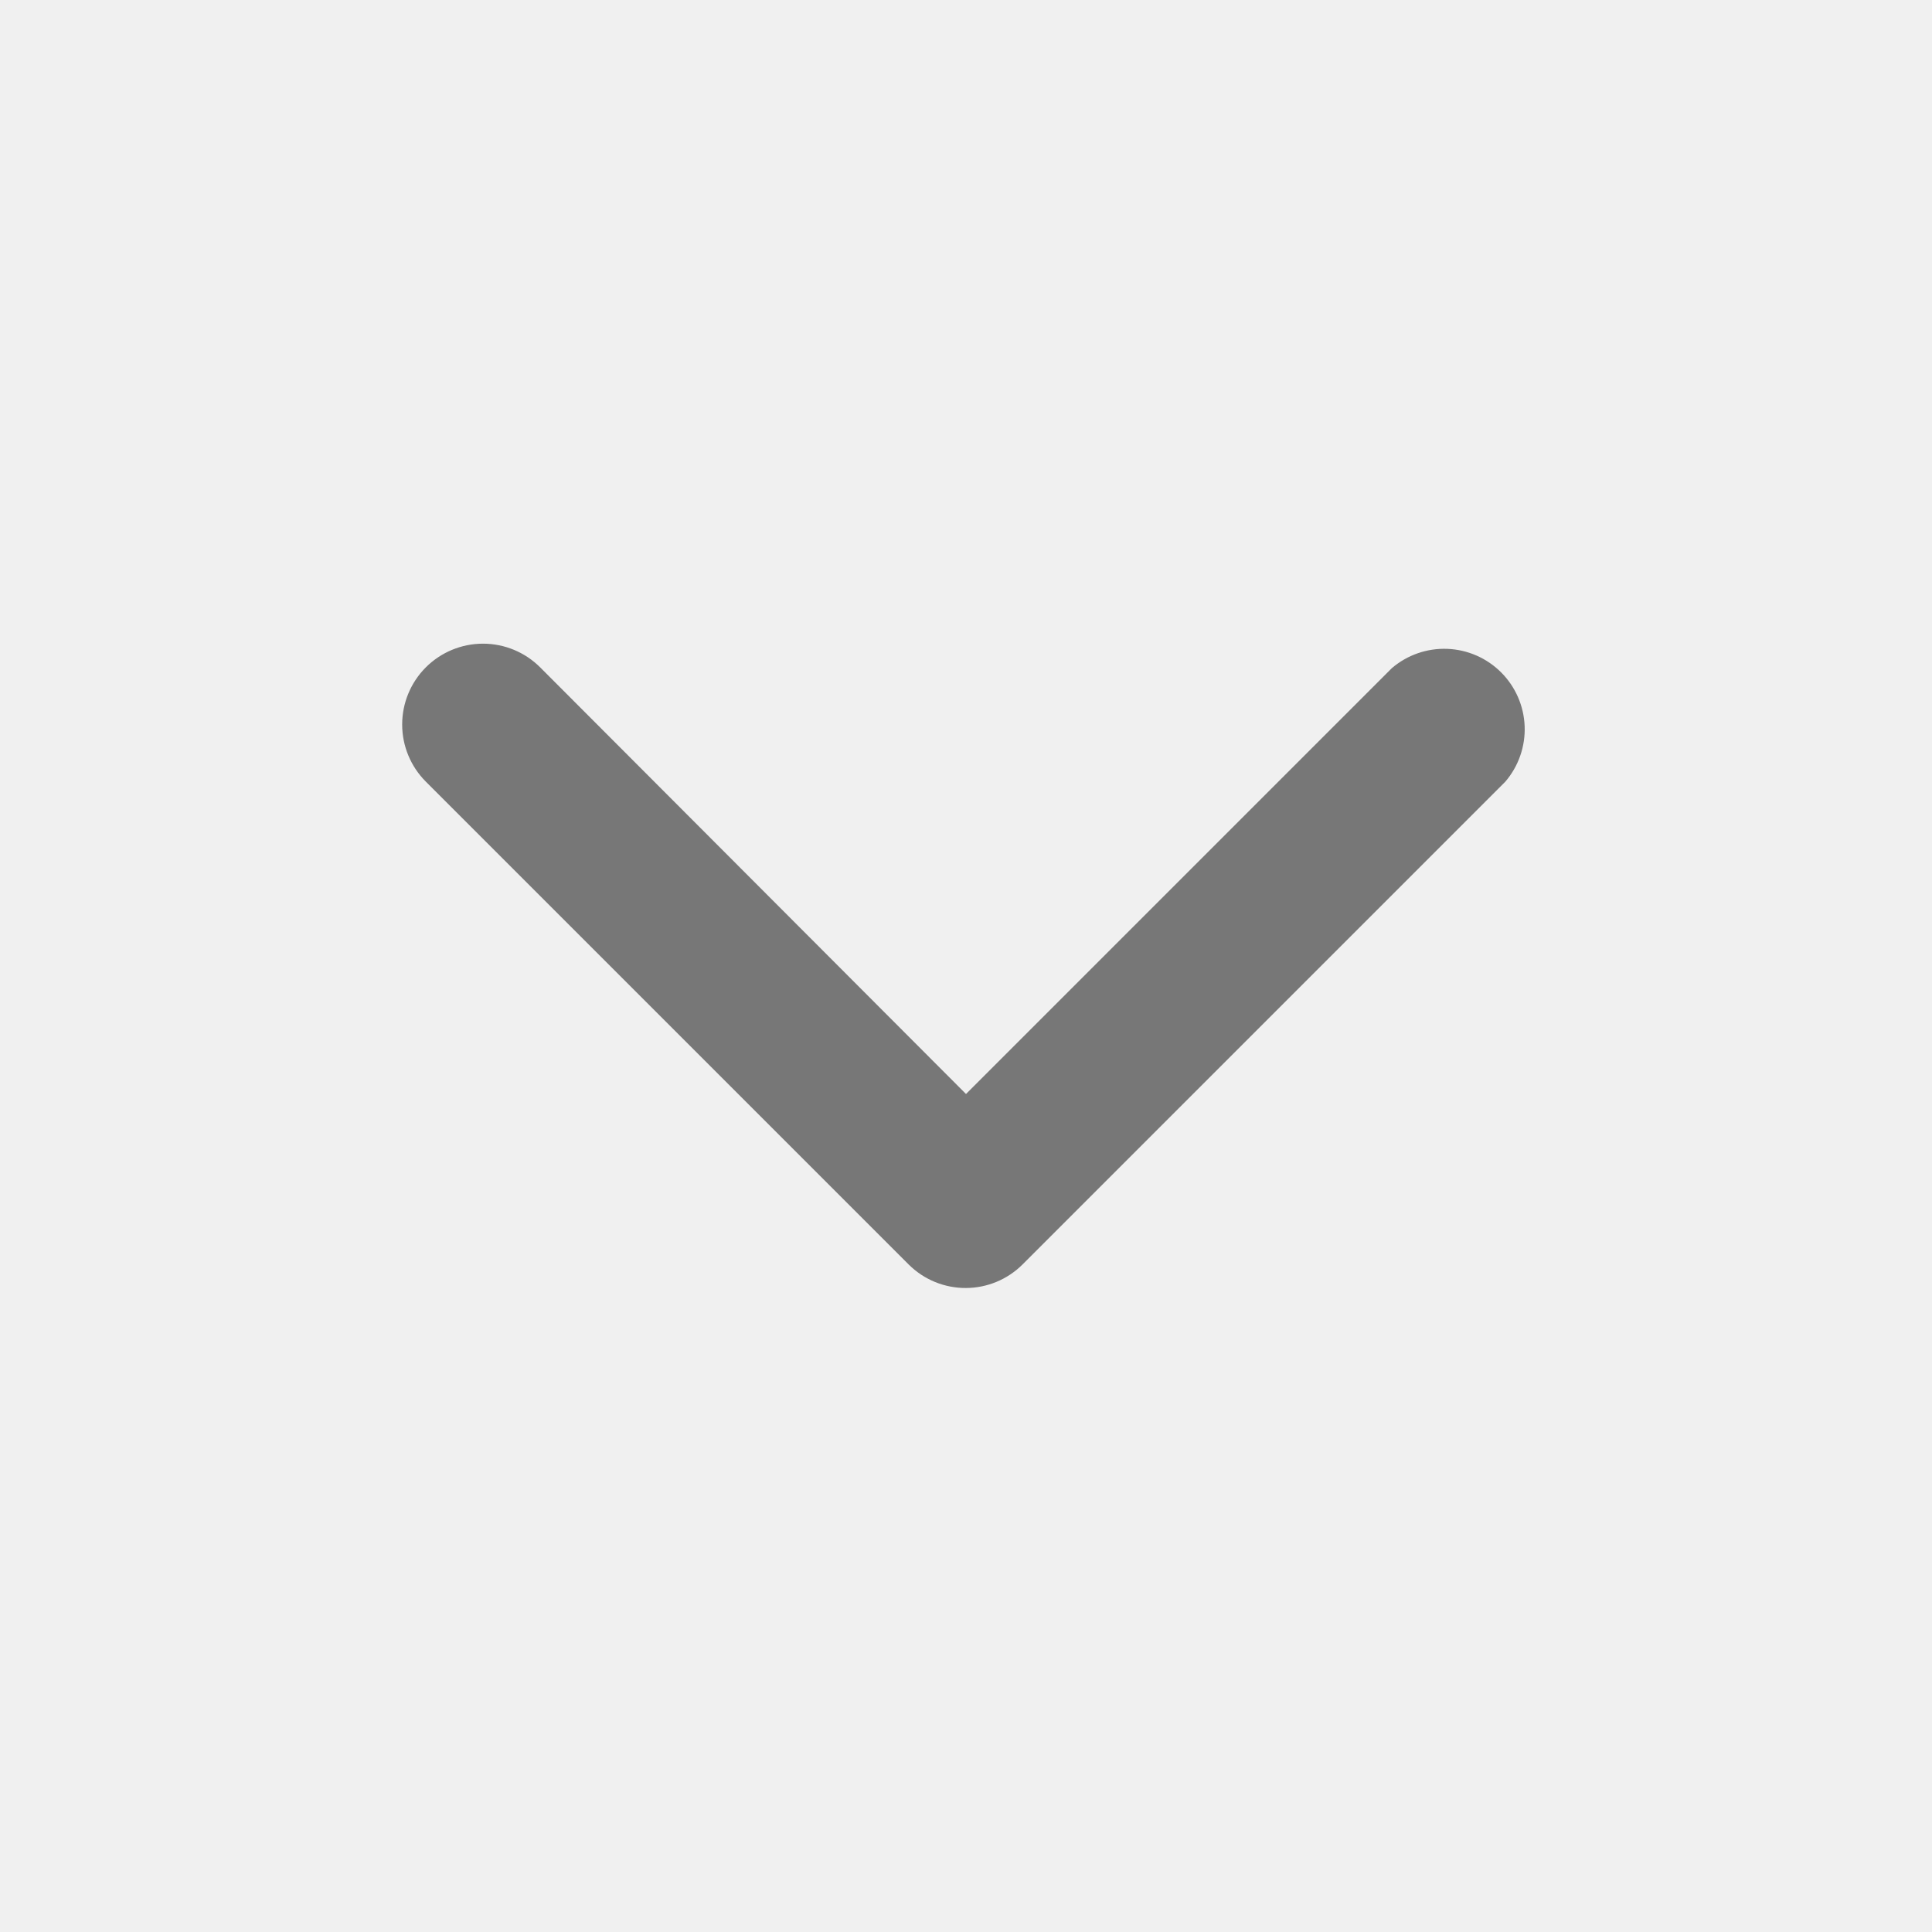
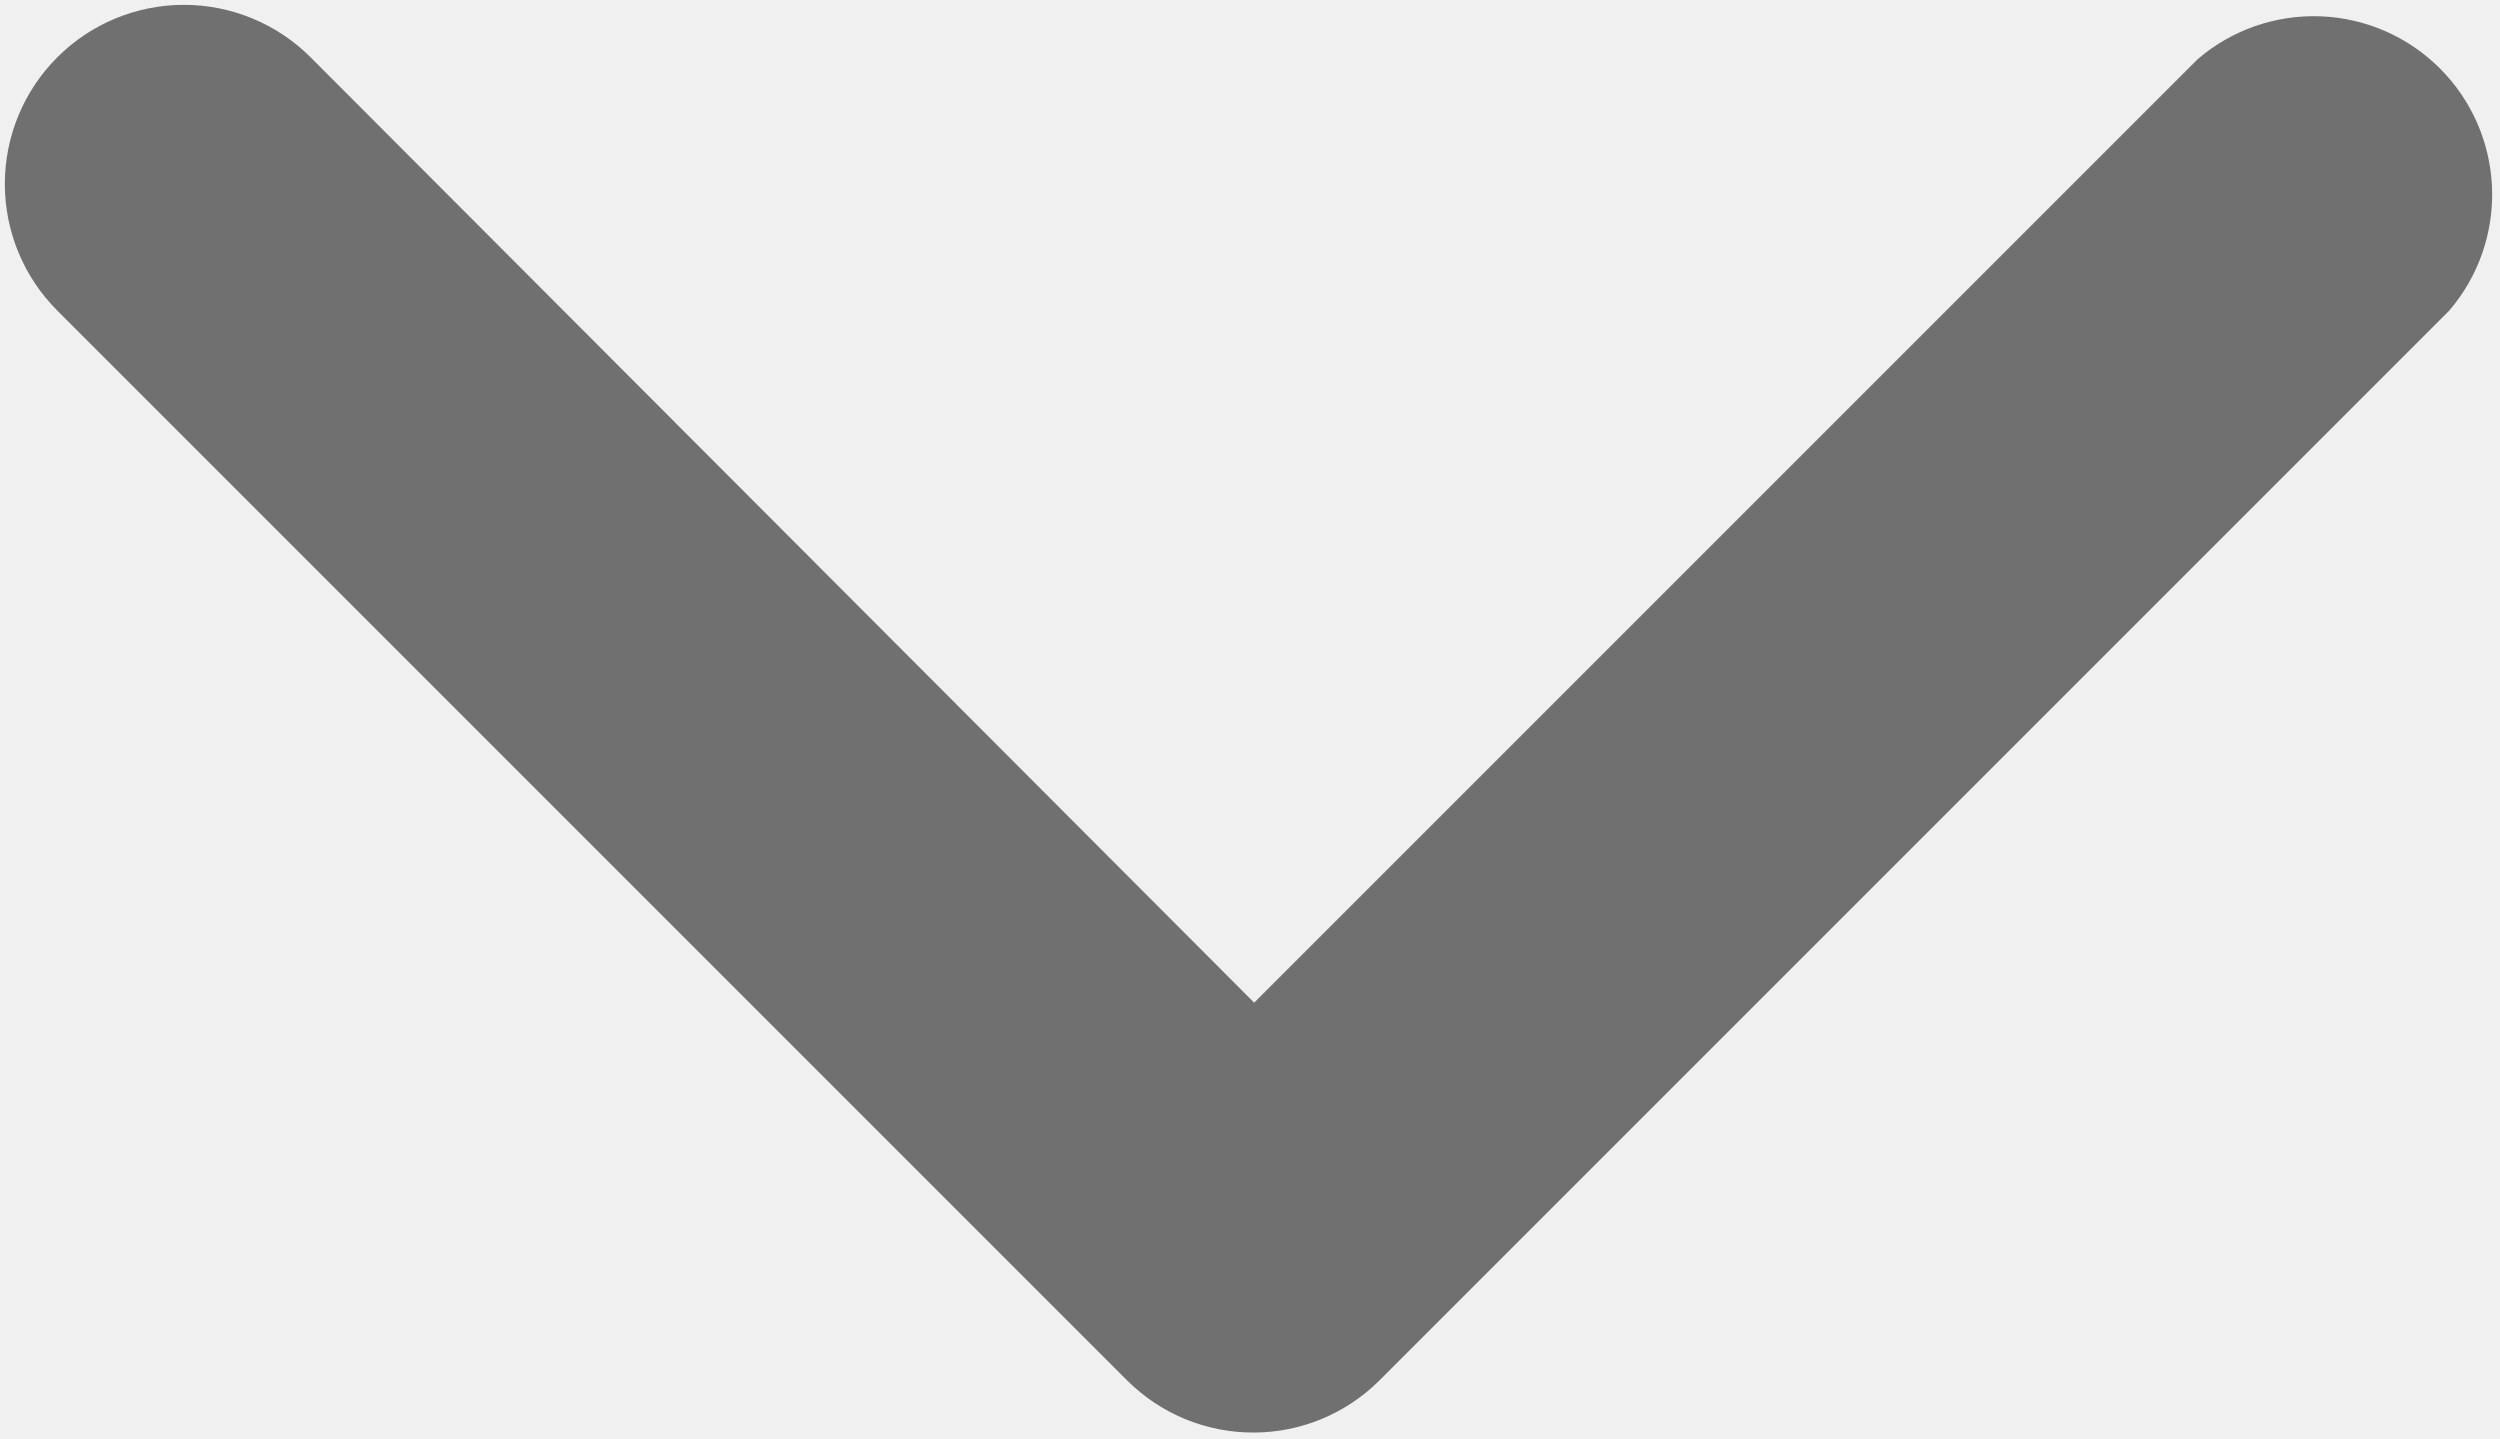
- <svg xmlns="http://www.w3.org/2000/svg" width="512" height="512" viewBox="0 0 512 512" fill="none">
-   <path d="M256 341.333C253.192 341.349 250.409 340.811 247.81 339.75C245.211 338.688 242.846 337.124 240.853 335.146L112.853 207.146C108.836 203.129 106.579 197.681 106.579 192C106.579 186.319 108.836 180.87 112.853 176.853C116.87 172.836 122.319 170.579 128 170.579C133.681 170.579 139.129 172.836 143.146 176.853L256 289.92L368.853 177.066C372.934 173.571 378.184 171.745 383.553 171.953C388.922 172.16 394.015 174.386 397.814 178.185C401.614 181.984 403.839 187.077 404.047 192.447C404.254 197.816 402.428 203.065 398.933 207.146L270.933 335.146C266.959 339.088 261.596 341.309 256 341.333Z" fill="#777777" />
+ <svg xmlns="http://www.w3.org/2000/svg" width="299" height="172" viewBox="0 0 299 172" fill="none">
+   <g clip-path="url(#clip0_13751_85512)">
+     <path d="M150 171.333C147.192 171.349 144.409 170.811 141.81 169.75C139.211 168.688 136.846 167.124 134.853 165.146L6.853 37.146C2.836 33.129 0.579 27.681 0.579 22C0.579 16.319 2.836 10.87 6.853 6.853C10.87 2.836 16.319 0.579 22 0.579C27.681 0.579 33.129 2.836 37.146 6.853L150 119.92L262.853 7.066C266.934 3.571 272.184 1.745 277.553 1.953C282.922 2.16 288.015 4.386 291.814 8.185C295.614 11.984 297.839 17.077 298.047 22.447C298.254 27.816 296.428 33.065 292.933 37.146L164.933 165.146C160.959 169.088 155.596 171.309 150 171.333Z" fill="#707070" />
+   </g>
+   <defs>
+     <clipPath id="clip0_13751_85512">
+       <rect width="299" height="172" fill="white" />
+     </clipPath>
+   </defs>
</svg>
